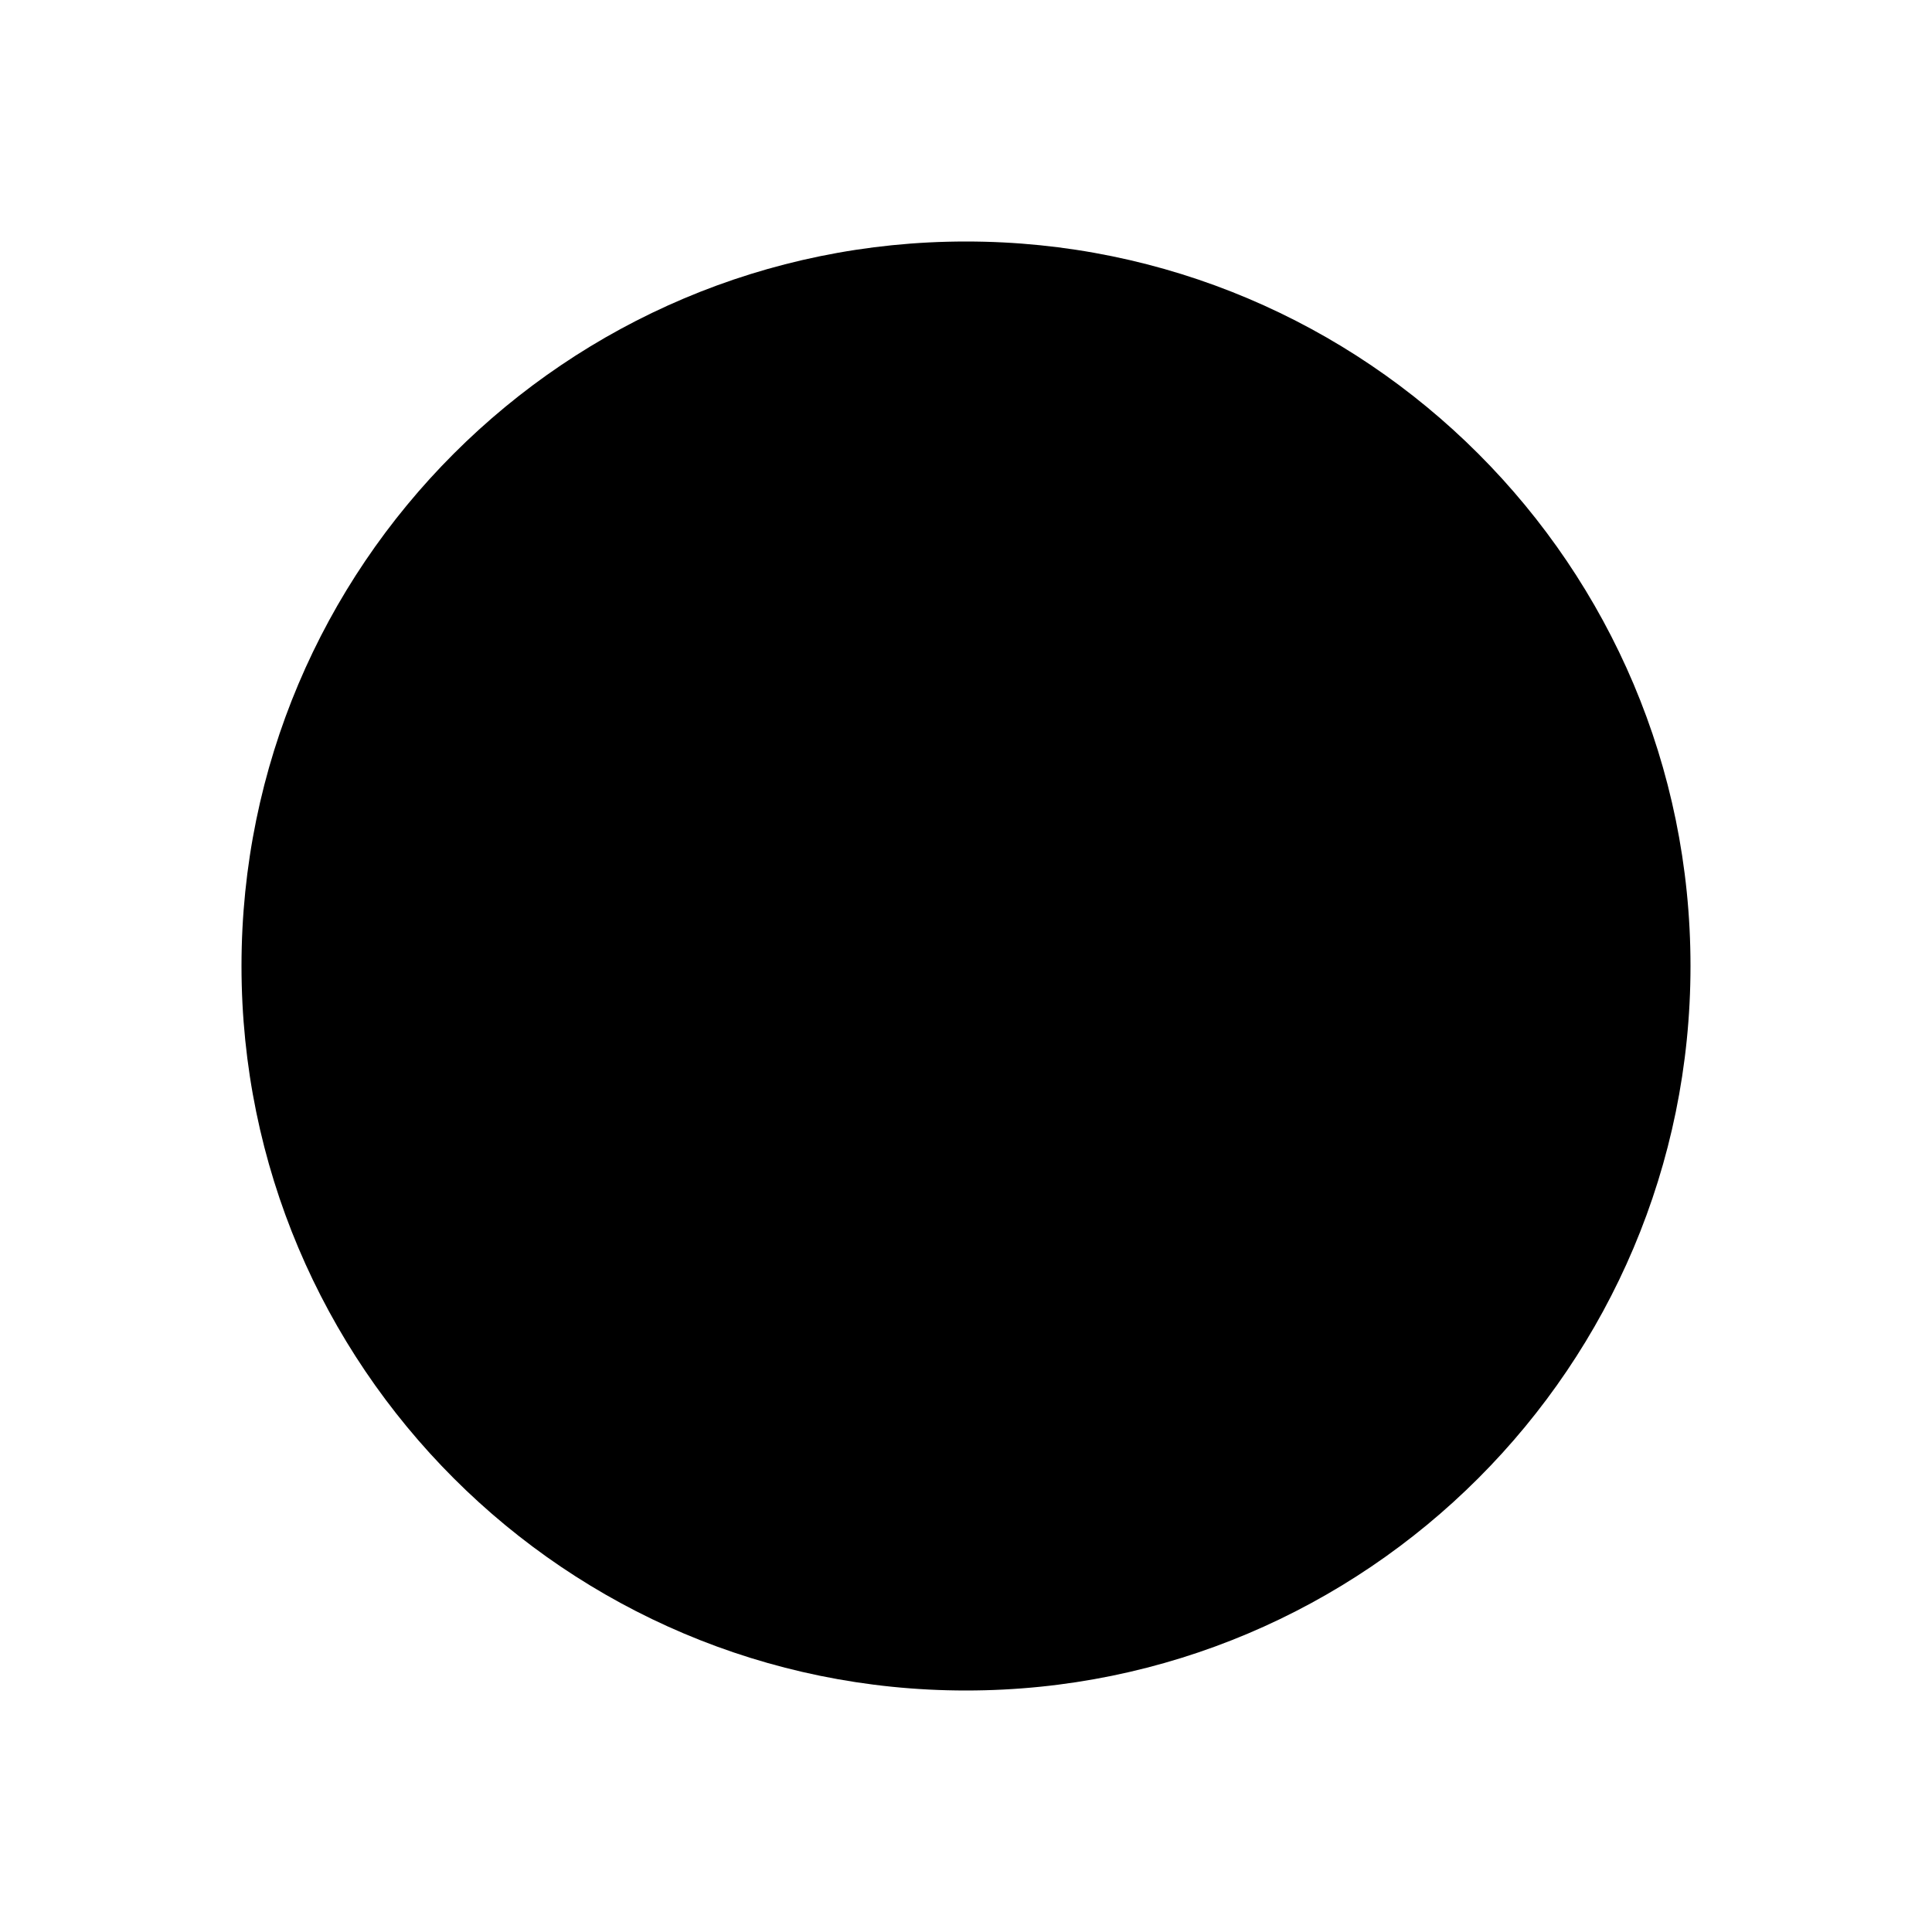
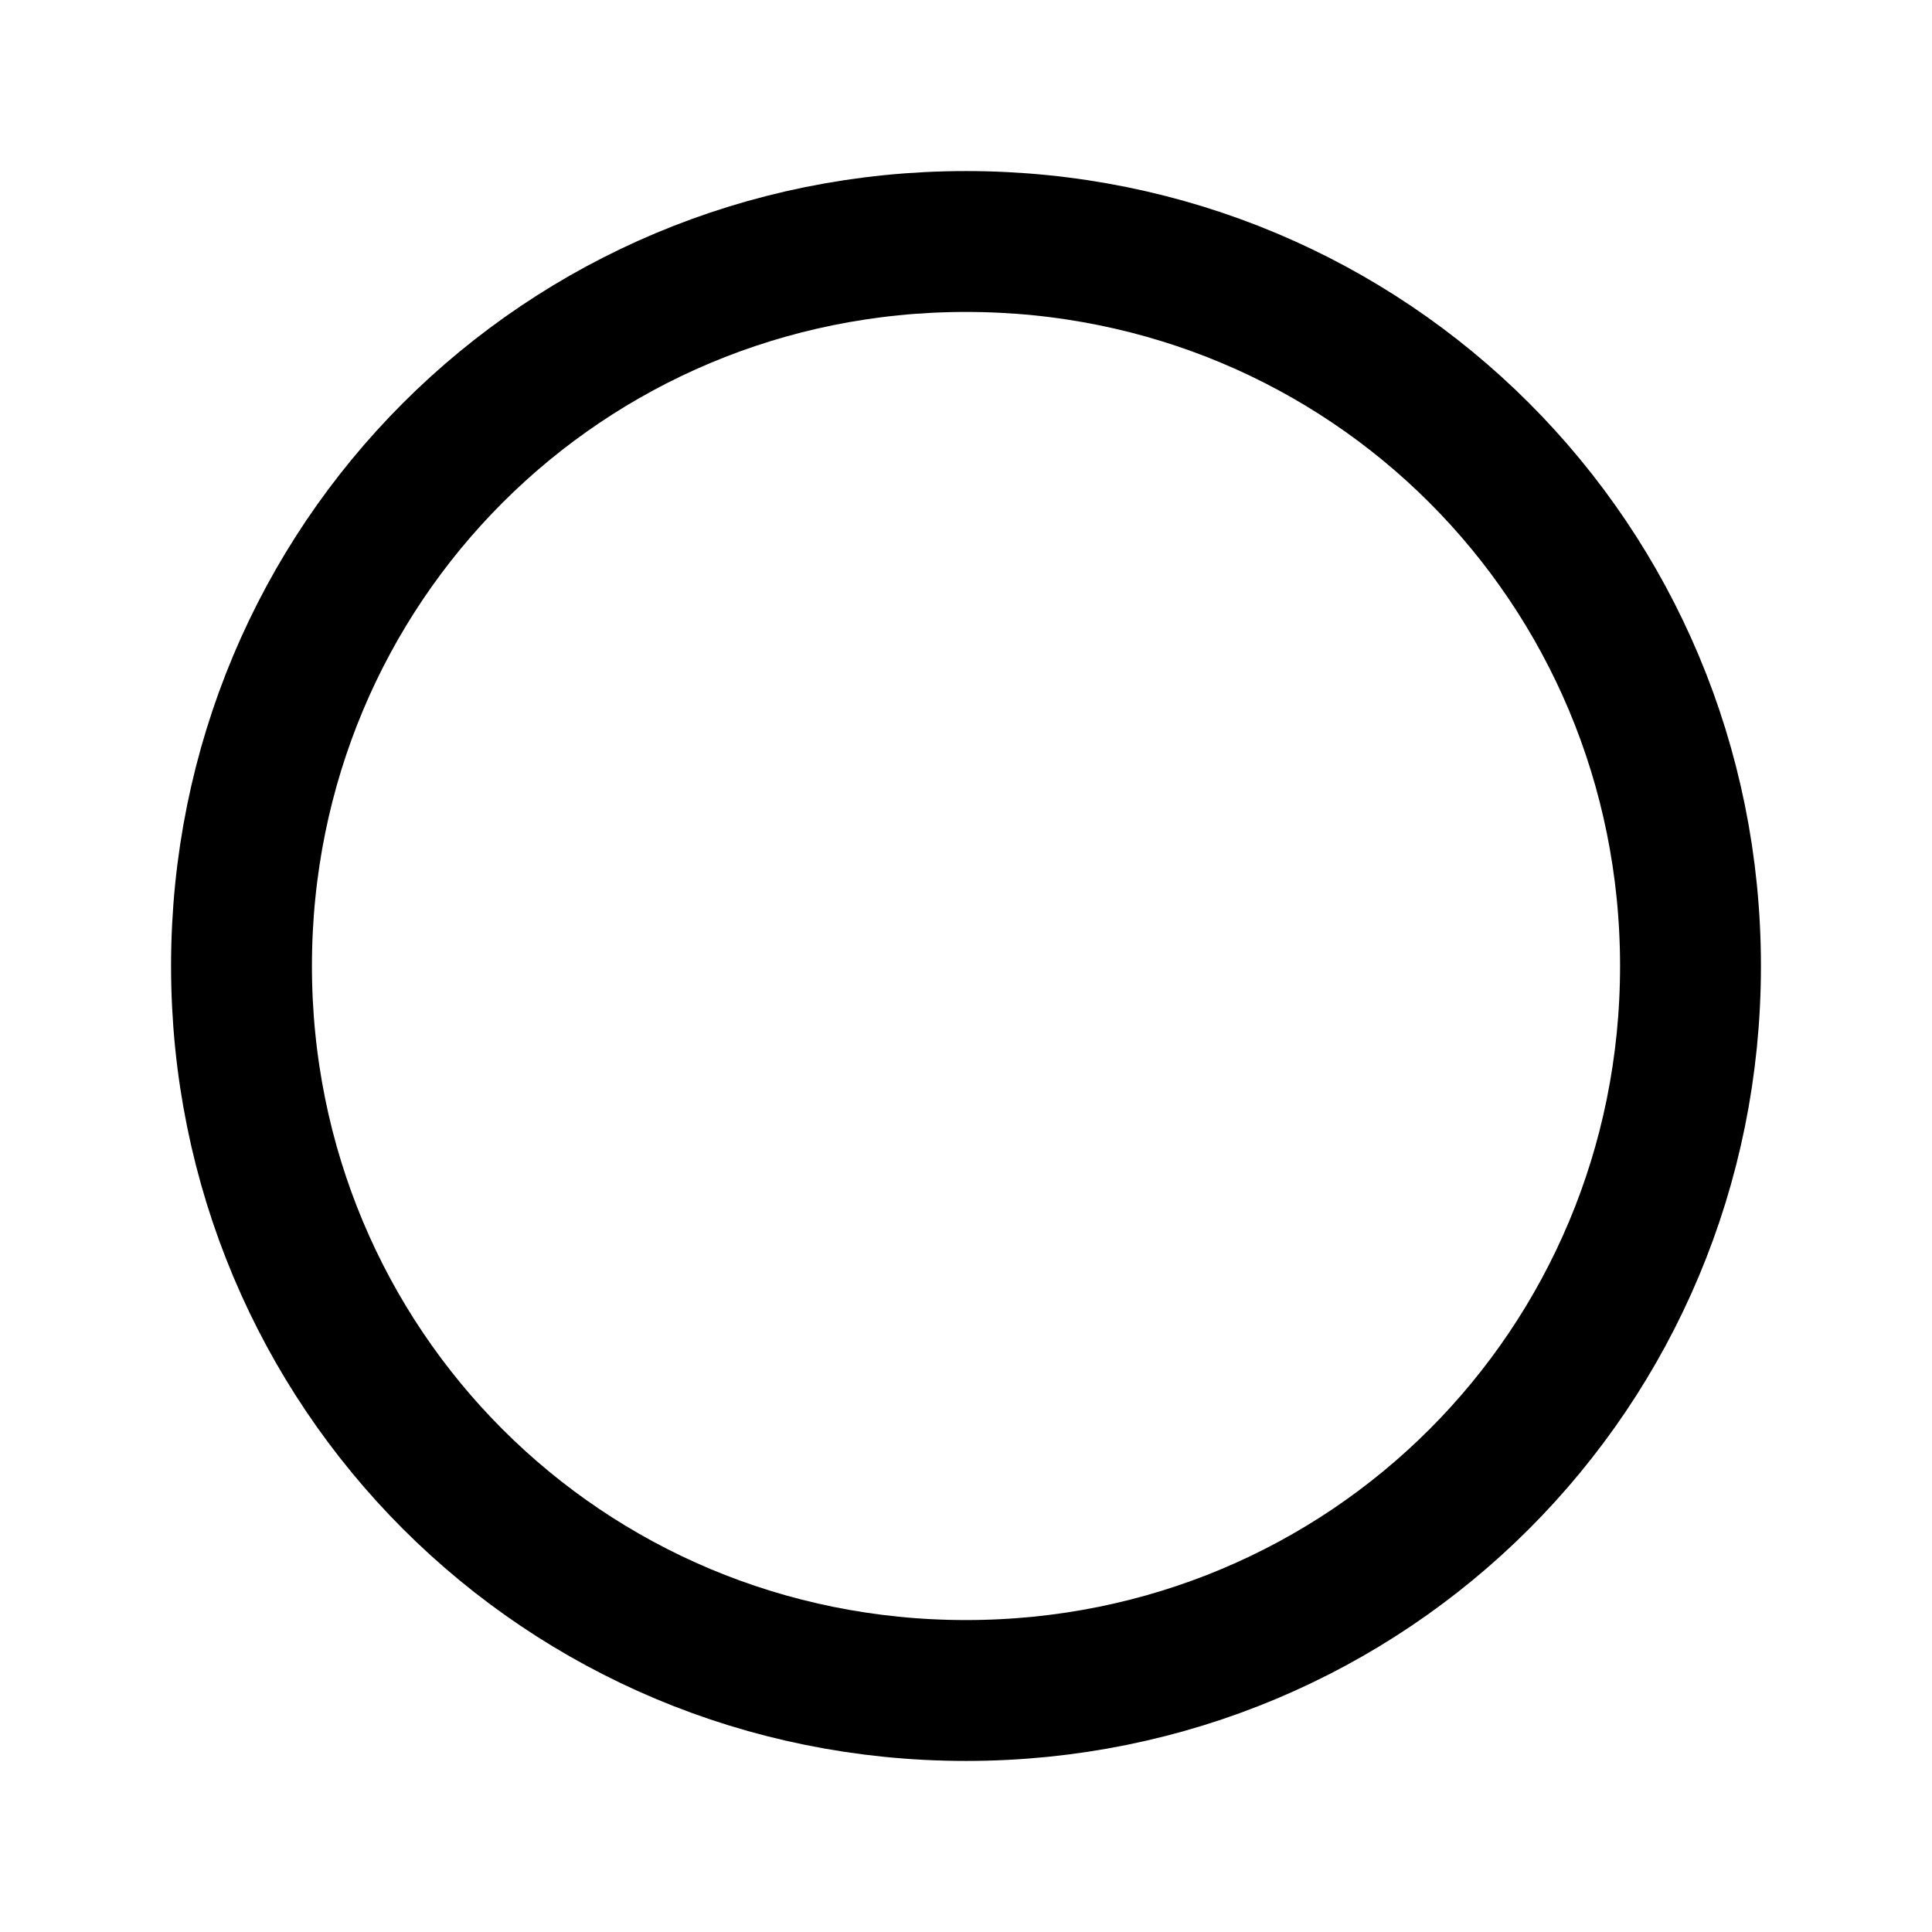
- <svg xmlns="http://www.w3.org/2000/svg" viewBox="0 0 24 24">
-   <path d="M12 3 C16.97 3 21 7.03 21 12 C21 16.97 16.97 21 12 21 C7.03 21 3 16.97 3 12 C3 7.03 7.03 3 12 3 Z M12 5 C15.87 5 19 8.13 19 12 C19 15.87 15.87 19 12 19 C8.13 19 5 15.87 5 12 C5 8.13 8.13 5 12 5 Z" />
+ <svg viewBox="0 0 24 24" fill="none" stroke="currentColor" stroke-width="1.75" stroke-linecap="round" stroke-linejoin="round">
+   <path d="M21 12C21 7 17 3 12 3C7 3 3 7 3 12C3 17 7 21 12 21C17 21 21 17 21 12" />
</svg>
